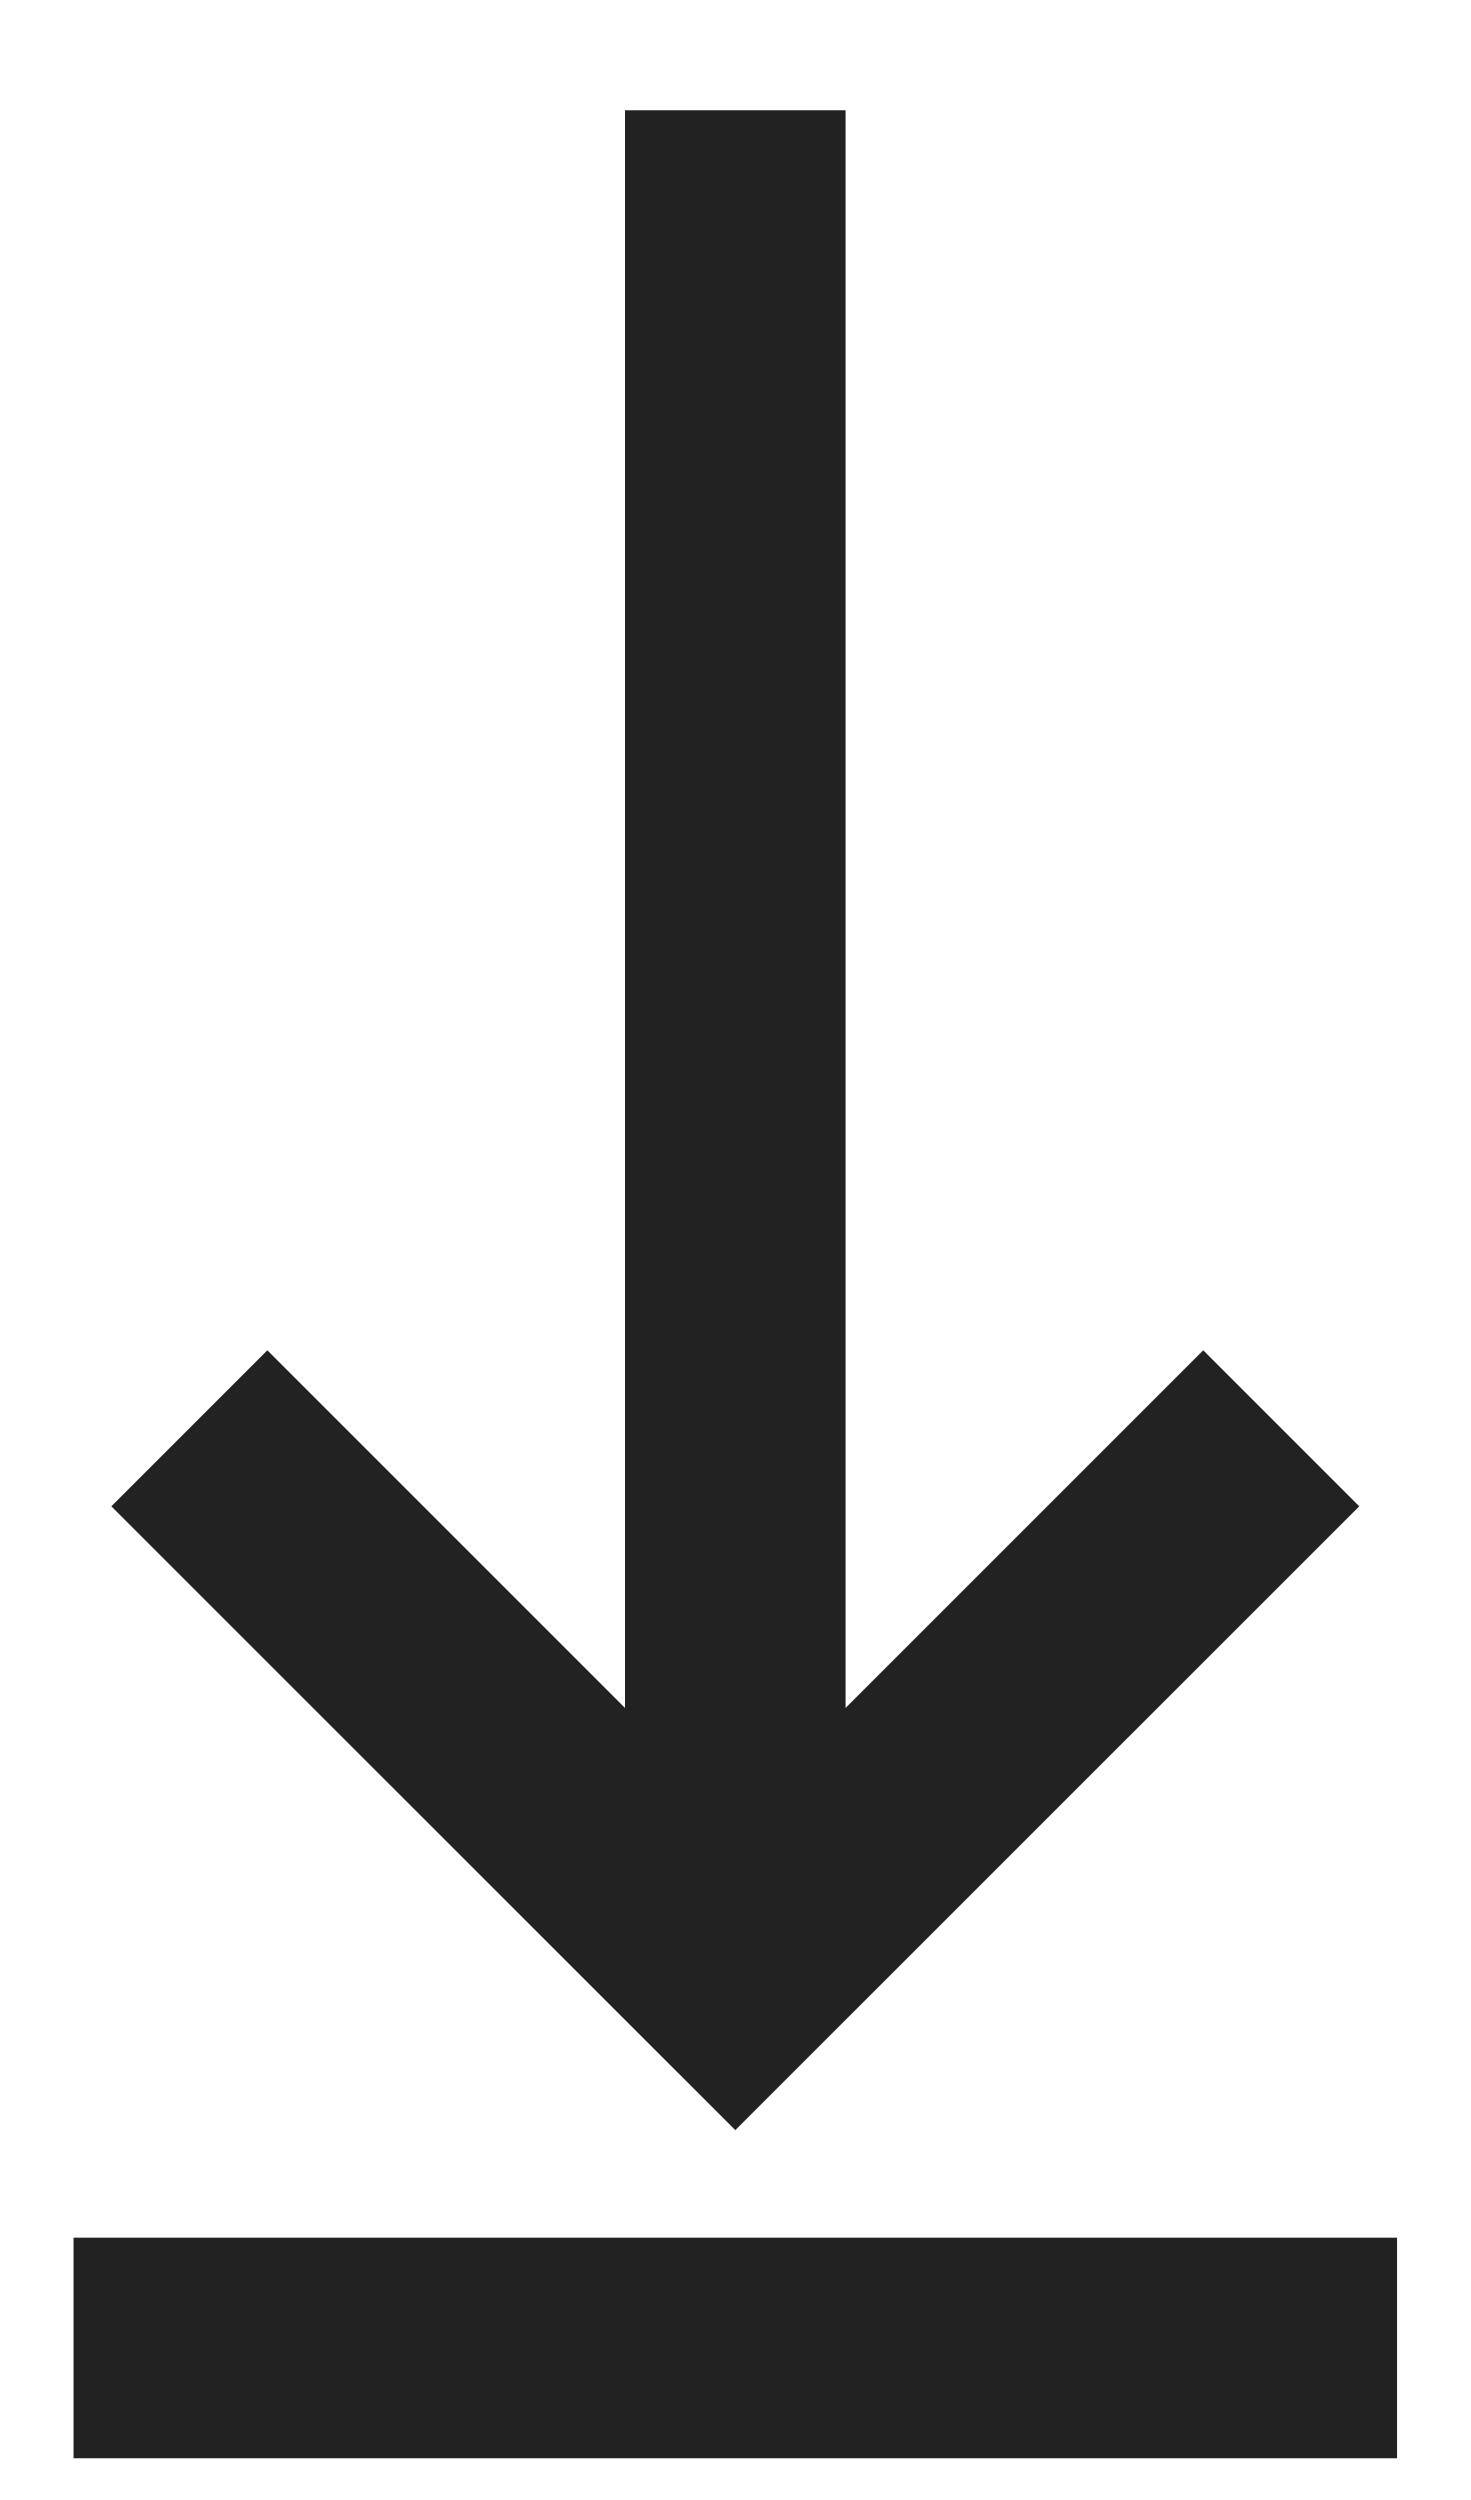
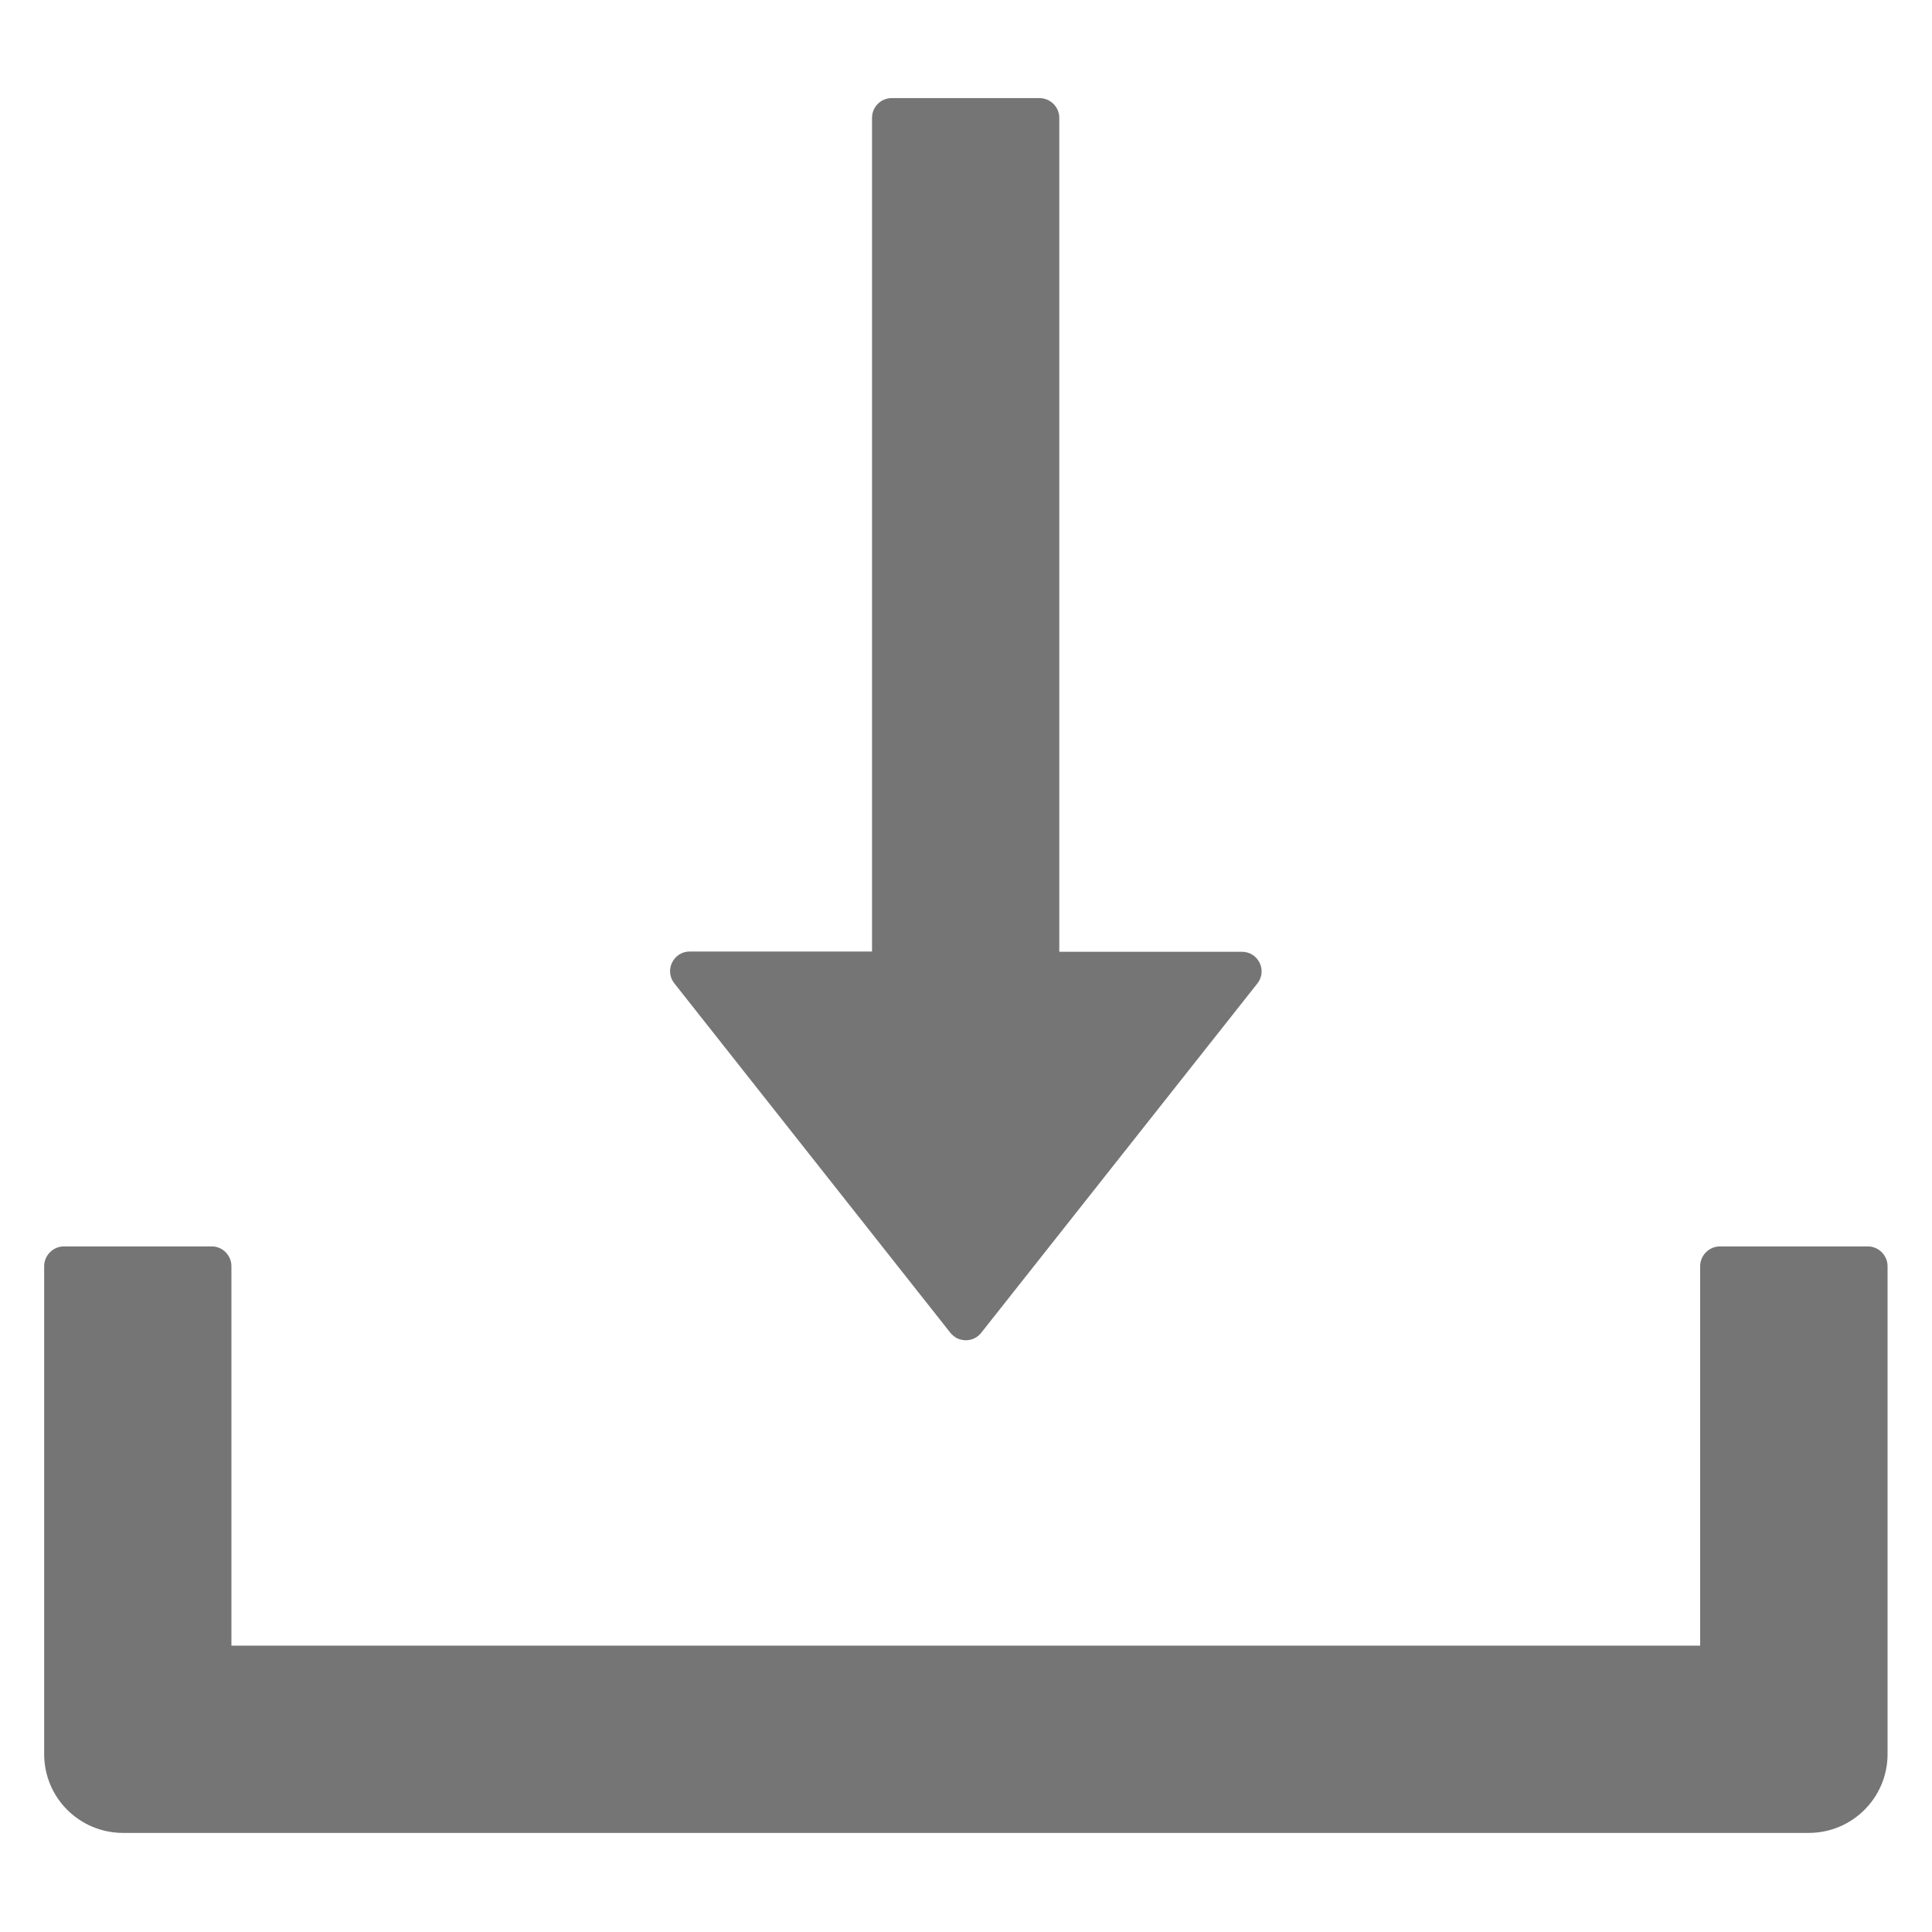
- <svg xmlns="http://www.w3.org/2000/svg" width="10" height="17" viewBox="0 0 10 17" fill="none">
-   <path fill-rule="evenodd" clip-rule="evenodd" d="M0.5 15.216L9.5 15.216L9.5 16.716L0.5 16.716L0.5 15.216ZM5.75 0.75L4.25 0.75L4.25 11.614L1.818 9.182L0.757 10.243L5 14.485L9.243 10.243L8.182 9.182L5.75 11.614L5.75 0.75Z" fill="#222222" />
+ <svg xmlns="http://www.w3.org/2000/svg" width="14" height="14" viewBox="0 0 14 14" fill="none">
+   <path d="M6.886 9.657C6.9 9.674 6.917 9.688 6.936 9.698C6.956 9.707 6.977 9.712 6.999 9.712C7.021 9.712 7.042 9.707 7.061 9.698C7.081 9.688 7.098 9.674 7.111 9.657L9.111 7.127C9.185 7.034 9.119 6.897 8.999 6.897H7.676V0.854C7.676 0.775 7.611 0.711 7.533 0.711H6.461C6.383 0.711 6.319 0.775 6.319 0.854V6.895H4.999C4.879 6.895 4.813 7.032 4.886 7.125L6.886 9.657ZM13.535 9.032H12.463C12.385 9.032 12.32 9.097 12.32 9.175V11.925H1.677V9.175C1.677 9.097 1.613 9.032 1.535 9.032H0.463C0.385 9.032 0.32 9.097 0.32 9.175V12.711C0.32 13.027 0.576 13.282 0.892 13.282H13.106C13.422 13.282 13.678 13.027 13.678 12.711V9.175C13.678 9.097 13.613 9.032 13.535 9.032Z" fill="#757575" />
</svg>
